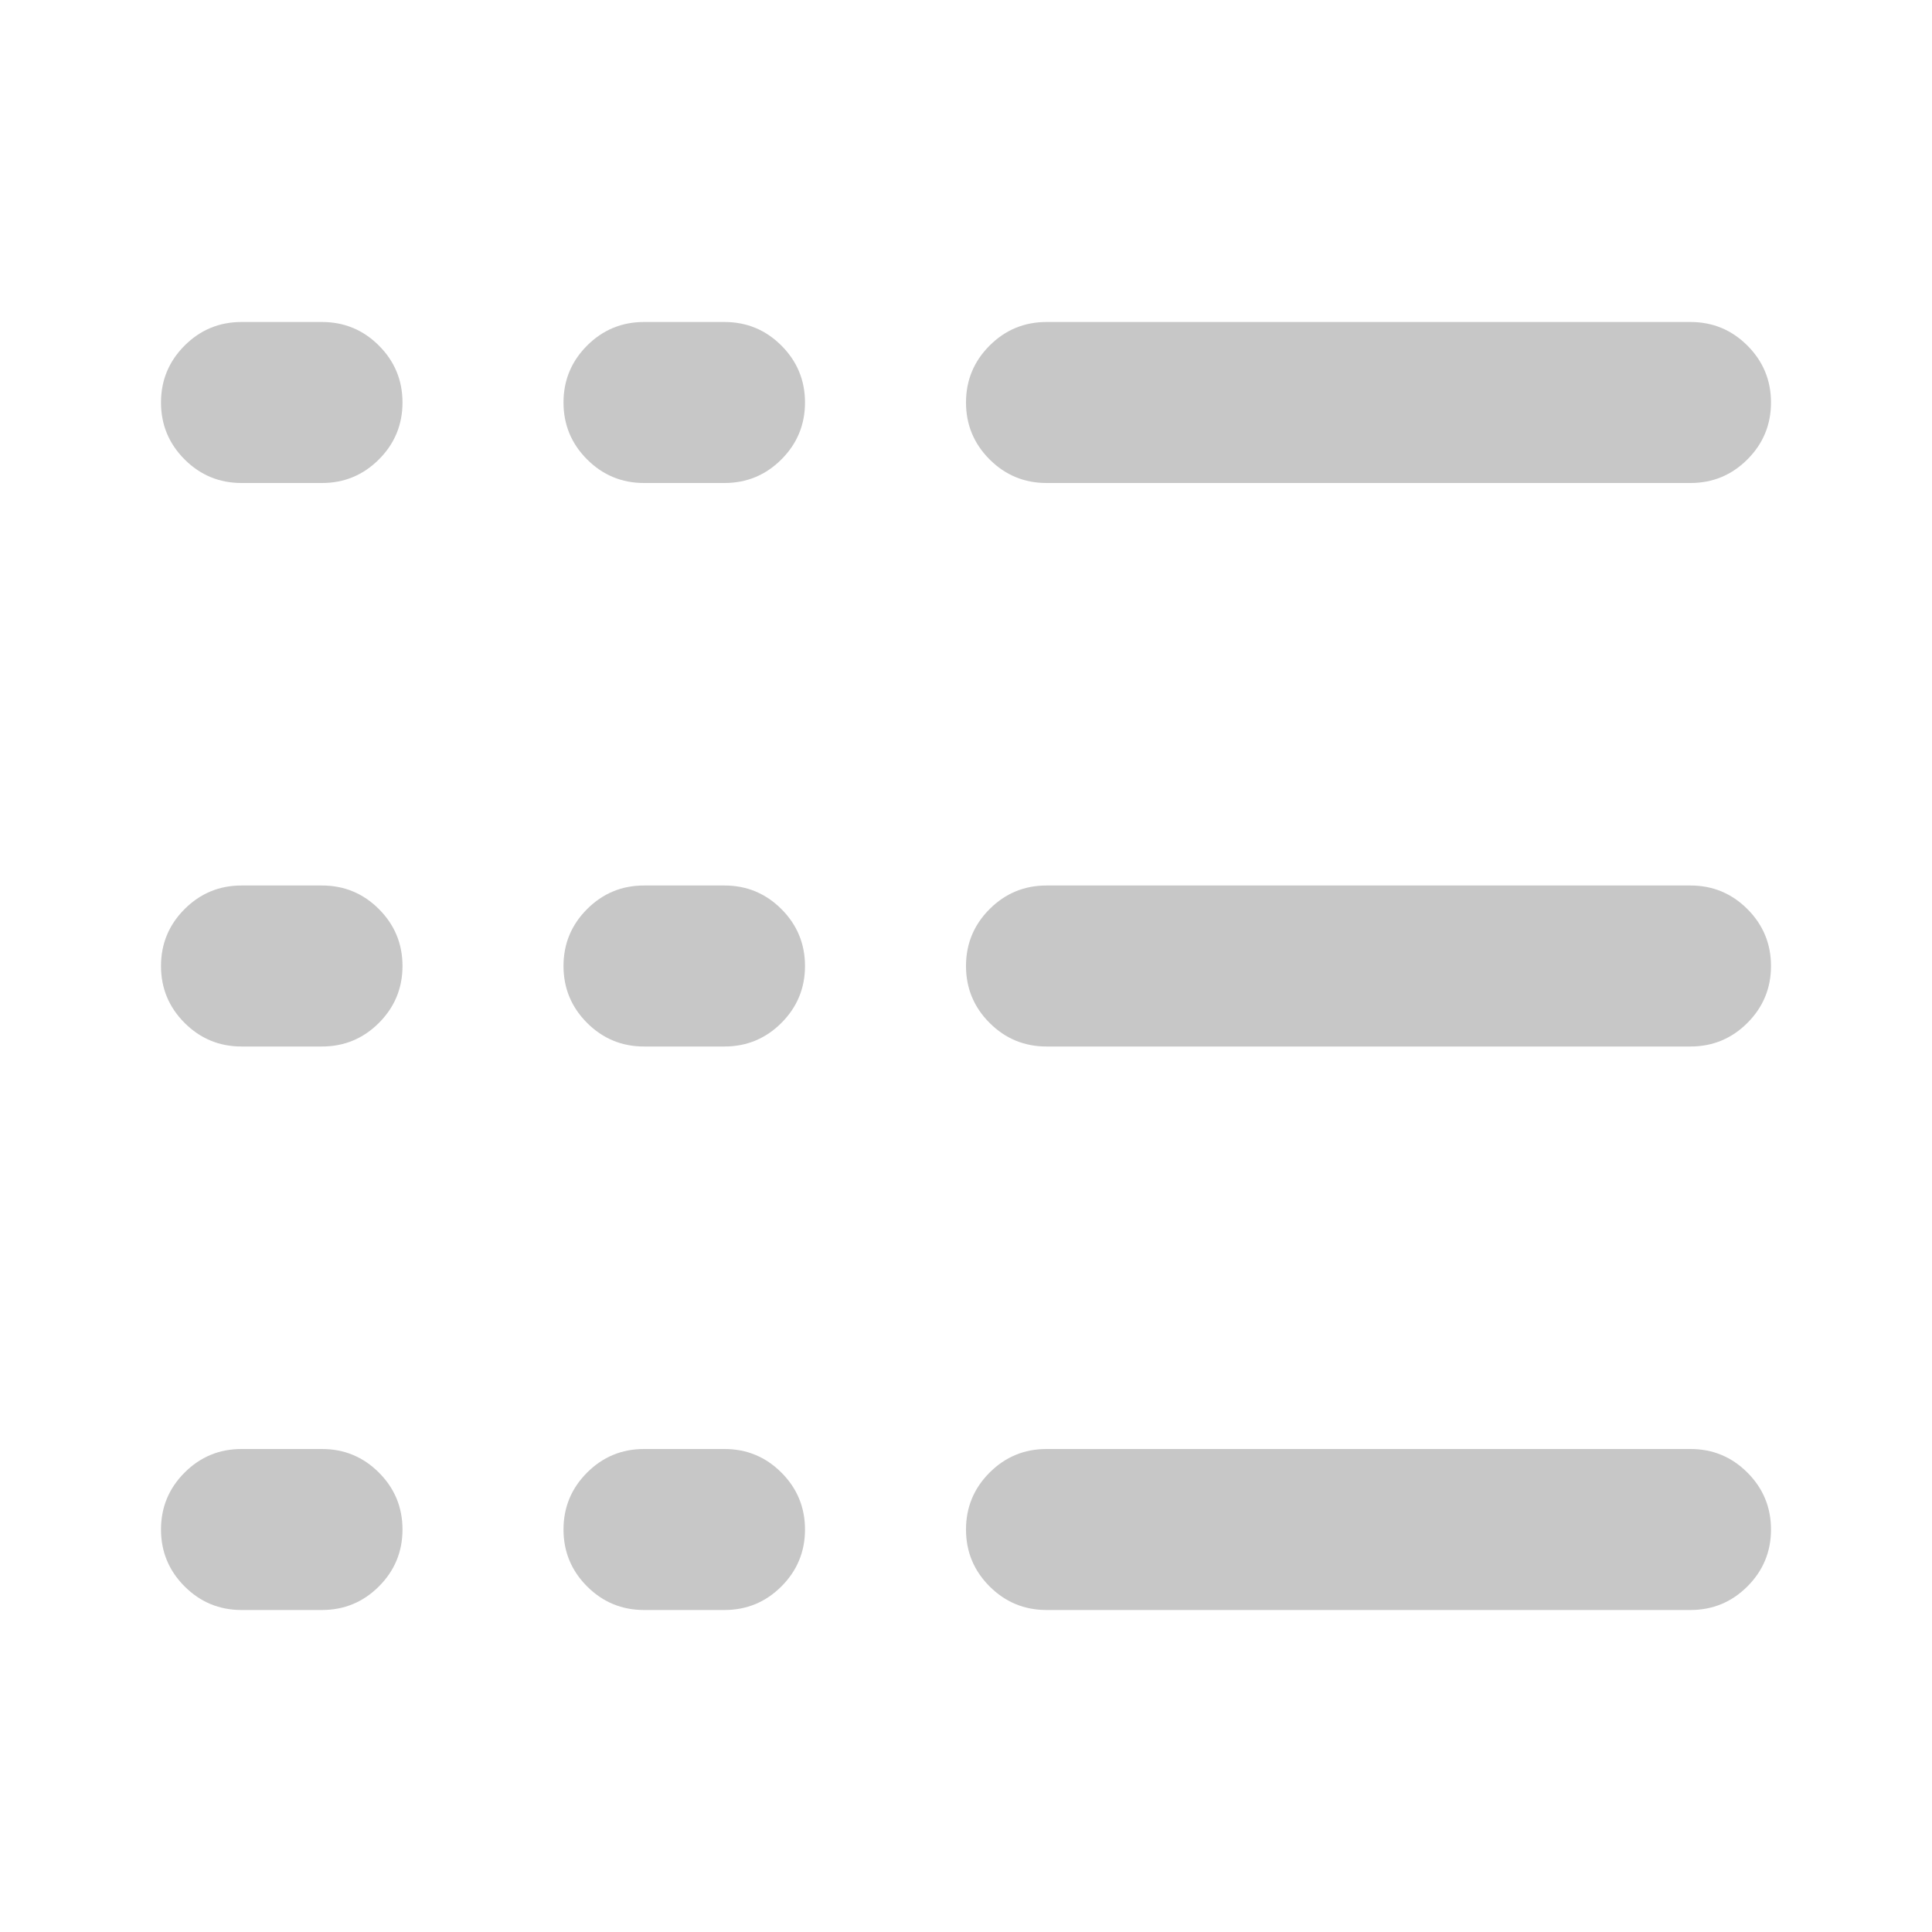
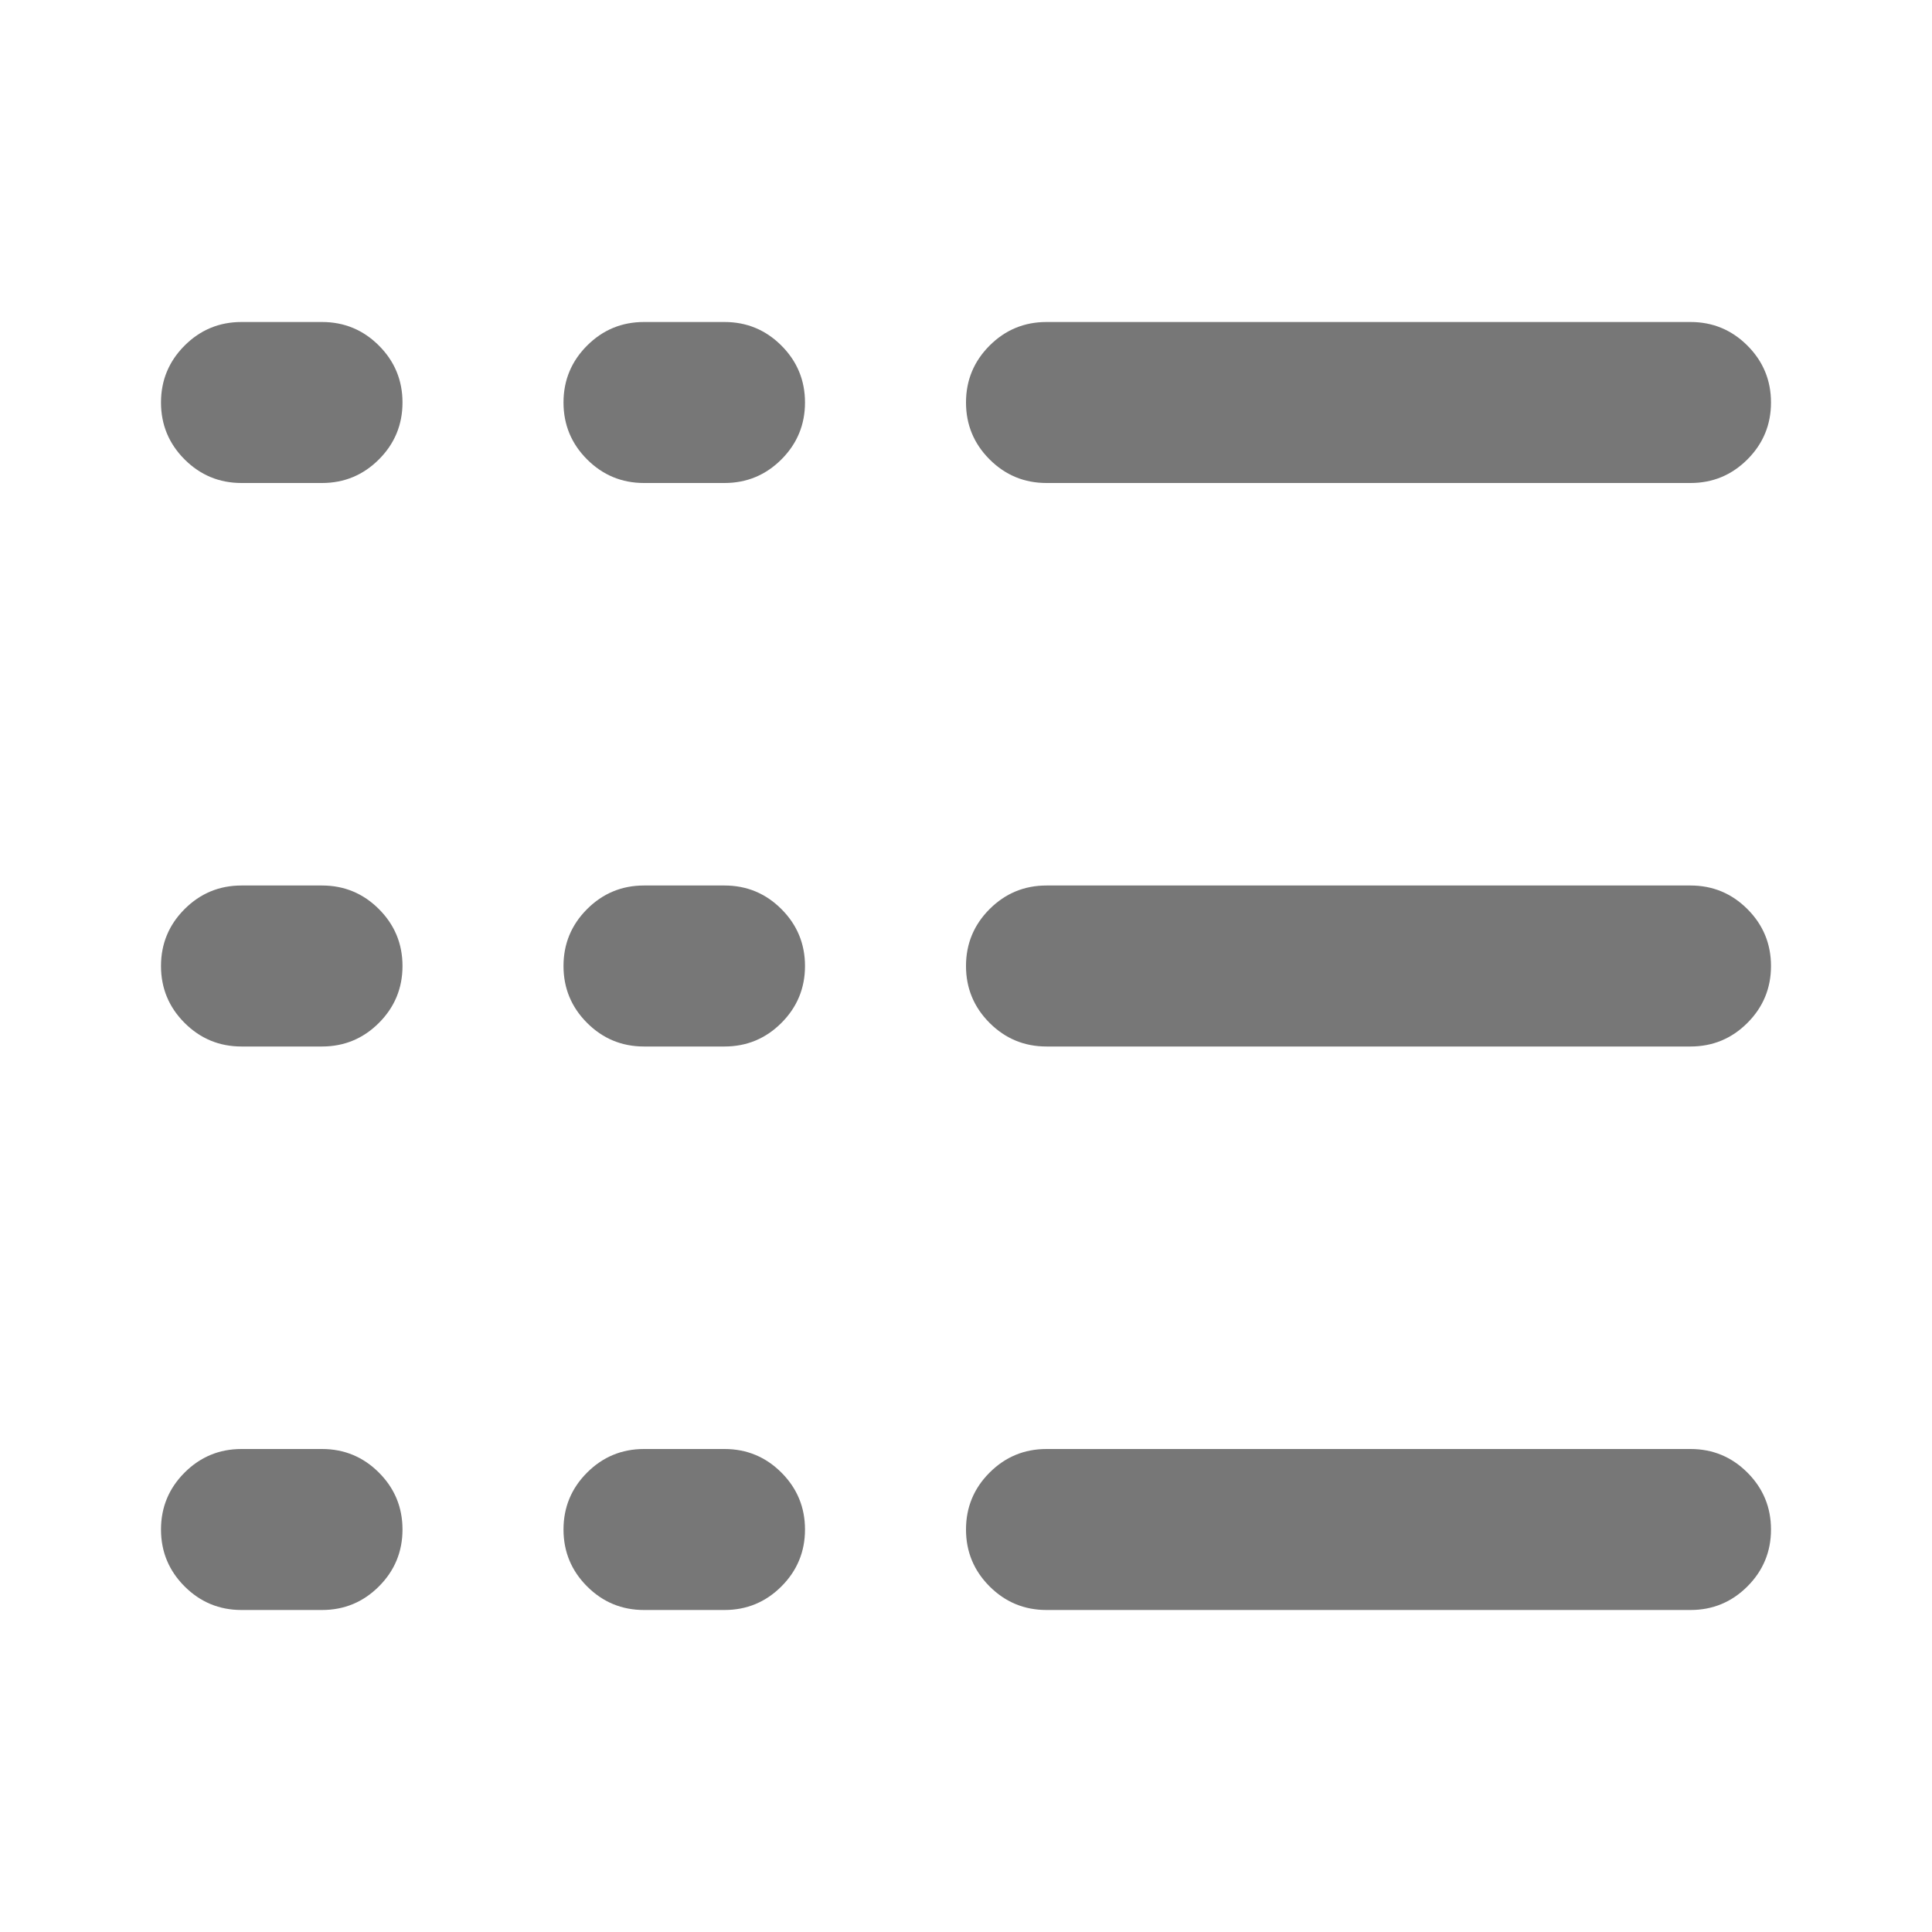
<svg xmlns="http://www.w3.org/2000/svg" width="24" height="24">
-   <path fill="#C7C7C7" transform="matrix(1 0 0 1 2 4)" d="M1 0C0.724 0 0.488 0.098 0.293 0.293C0.098 0.488 0 0.724 0 1C0 1.276 0.098 1.512 0.293 1.707C0.488 1.902 0.724 2 1 2L2 2C2.276 2 2.512 1.902 2.707 1.707C2.902 1.512 3 1.276 3 1C3 0.724 2.902 0.488 2.707 0.293C2.512 0.098 2.276 0 2 0L1 0ZM1 7C0.724 7 0.488 7.098 0.293 7.293C0.098 7.488 0 7.724 0 8C0 8.276 0.098 8.512 0.293 8.707C0.488 8.902 0.724 9 1 9L2 9C2.276 9 2.512 8.902 2.707 8.707C2.902 8.512 3 8.276 3 8C3 7.724 2.902 7.488 2.707 7.293C2.512 7.098 2.276 7 2 7L1 7ZM1 14C0.724 14 0.488 14.098 0.293 14.293C0.098 14.488 0 14.724 0 15C0 15.276 0.098 15.512 0.293 15.707C0.488 15.902 0.724 16 1 16L2 16C2.276 16 2.512 15.902 2.707 15.707C2.902 15.512 3 15.276 3 15C3 14.724 2.902 14.488 2.707 14.293C2.512 14.098 2.276 14 2 14L1 14ZM6 0C5.724 0 5.488 0.098 5.293 0.293C5.098 0.488 5 0.724 5 1C5 1.276 5.098 1.512 5.293 1.707C5.488 1.902 5.724 2 6 2L7 2C7.276 2 7.512 1.902 7.707 1.707C7.902 1.512 8 1.276 8 1C8 0.724 7.902 0.488 7.707 0.293C7.512 0.098 7.276 0 7 0L6 0ZM6 7C5.724 7 5.488 7.098 5.293 7.293C5.098 7.488 5 7.724 5 8C5 8.276 5.098 8.512 5.293 8.707C5.488 8.902 5.724 9 6 9L7 9C7.276 9 7.512 8.902 7.707 8.707C7.902 8.512 8 8.276 8 8C8 7.724 7.902 7.488 7.707 7.293C7.512 7.098 7.276 7 7 7L6 7ZM6 14C5.724 14 5.488 14.098 5.293 14.293C5.098 14.488 5 14.724 5 15C5 15.276 5.098 15.512 5.293 15.707C5.488 15.902 5.724 16 6 16L7 16C7.276 16 7.512 15.902 7.707 15.707C7.902 15.512 8 15.276 8 15C8 14.724 7.902 14.488 7.707 14.293C7.512 14.098 7.276 14 7 14L6 14ZM11 0C10.724 0 10.488 0.098 10.293 0.293C10.098 0.488 10 0.724 10 1C10 1.276 10.098 1.512 10.293 1.707C10.488 1.902 10.724 2 11 2L19 2C19.276 2 19.512 1.902 19.707 1.707C19.902 1.512 20 1.276 20 1C20 0.724 19.902 0.488 19.707 0.293C19.512 0.098 19.276 0 19 0L11 0ZM11 7C10.724 7 10.488 7.098 10.293 7.293C10.098 7.488 10 7.724 10 8C10 8.276 10.098 8.512 10.293 8.707C10.488 8.902 10.724 9 11 9L19 9C19.276 9 19.512 8.902 19.707 8.707C19.902 8.512 20 8.276 20 8C20 7.724 19.902 7.488 19.707 7.293C19.512 7.098 19.276 7 19 7L11 7ZM11 14C10.724 14 10.488 14.098 10.293 14.293C10.098 14.488 10 14.724 10 15C10 15.276 10.098 15.512 10.293 15.707C10.488 15.902 10.724 16 11 16L19 16C19.276 16 19.512 15.902 19.707 15.707C19.902 15.512 20 15.276 20 15C20 14.724 19.902 14.488 19.707 14.293C19.512 14.098 19.276 14 19 14L11 14Z" />
+   <path fill="#777777" transform="matrix(1 0 0 1 2 4)" d="M1 0C0.724 0 0.488 0.098 0.293 0.293C0.098 0.488 0 0.724 0 1C0 1.276 0.098 1.512 0.293 1.707C0.488 1.902 0.724 2 1 2L2 2C2.276 2 2.512 1.902 2.707 1.707C2.902 1.512 3 1.276 3 1C3 0.724 2.902 0.488 2.707 0.293C2.512 0.098 2.276 0 2 0L1 0ZM1 7C0.724 7 0.488 7.098 0.293 7.293C0.098 7.488 0 7.724 0 8C0 8.276 0.098 8.512 0.293 8.707C0.488 8.902 0.724 9 1 9L2 9C2.276 9 2.512 8.902 2.707 8.707C2.902 8.512 3 8.276 3 8C3 7.724 2.902 7.488 2.707 7.293C2.512 7.098 2.276 7 2 7L1 7ZM1 14C0.724 14 0.488 14.098 0.293 14.293C0.098 14.488 0 14.724 0 15C0 15.276 0.098 15.512 0.293 15.707C0.488 15.902 0.724 16 1 16L2 16C2.276 16 2.512 15.902 2.707 15.707C2.902 15.512 3 15.276 3 15C3 14.724 2.902 14.488 2.707 14.293C2.512 14.098 2.276 14 2 14L1 14ZM6 0C5.724 0 5.488 0.098 5.293 0.293C5.098 0.488 5 0.724 5 1C5 1.276 5.098 1.512 5.293 1.707C5.488 1.902 5.724 2 6 2L7 2C7.276 2 7.512 1.902 7.707 1.707C7.902 1.512 8 1.276 8 1C8 0.724 7.902 0.488 7.707 0.293C7.512 0.098 7.276 0 7 0L6 0ZM6 7C5.724 7 5.488 7.098 5.293 7.293C5.098 7.488 5 7.724 5 8C5 8.276 5.098 8.512 5.293 8.707C5.488 8.902 5.724 9 6 9L7 9C7.276 9 7.512 8.902 7.707 8.707C7.902 8.512 8 8.276 8 8C8 7.724 7.902 7.488 7.707 7.293C7.512 7.098 7.276 7 7 7L6 7ZM6 14C5.724 14 5.488 14.098 5.293 14.293C5.098 14.488 5 14.724 5 15C5 15.276 5.098 15.512 5.293 15.707C5.488 15.902 5.724 16 6 16L7 16C7.276 16 7.512 15.902 7.707 15.707C7.902 15.512 8 15.276 8 15C8 14.724 7.902 14.488 7.707 14.293C7.512 14.098 7.276 14 7 14L6 14ZM11 0C10.724 0 10.488 0.098 10.293 0.293C10.098 0.488 10 0.724 10 1C10 1.276 10.098 1.512 10.293 1.707C10.488 1.902 10.724 2 11 2L19 2C19.276 2 19.512 1.902 19.707 1.707C19.902 1.512 20 1.276 20 1C20 0.724 19.902 0.488 19.707 0.293C19.512 0.098 19.276 0 19 0L11 0ZM11 7C10.724 7 10.488 7.098 10.293 7.293C10.098 7.488 10 7.724 10 8C10 8.276 10.098 8.512 10.293 8.707C10.488 8.902 10.724 9 11 9L19 9C19.276 9 19.512 8.902 19.707 8.707C19.902 8.512 20 8.276 20 8C20 7.724 19.902 7.488 19.707 7.293C19.512 7.098 19.276 7 19 7L11 7ZM11 14C10.724 14 10.488 14.098 10.293 14.293C10.098 14.488 10 14.724 10 15C10 15.276 10.098 15.512 10.293 15.707C10.488 15.902 10.724 16 11 16L19 16C19.276 16 19.512 15.902 19.707 15.707C19.902 15.512 20 15.276 20 15C20 14.724 19.902 14.488 19.707 14.293C19.512 14.098 19.276 14 19 14L11 14Z" />
</svg>
